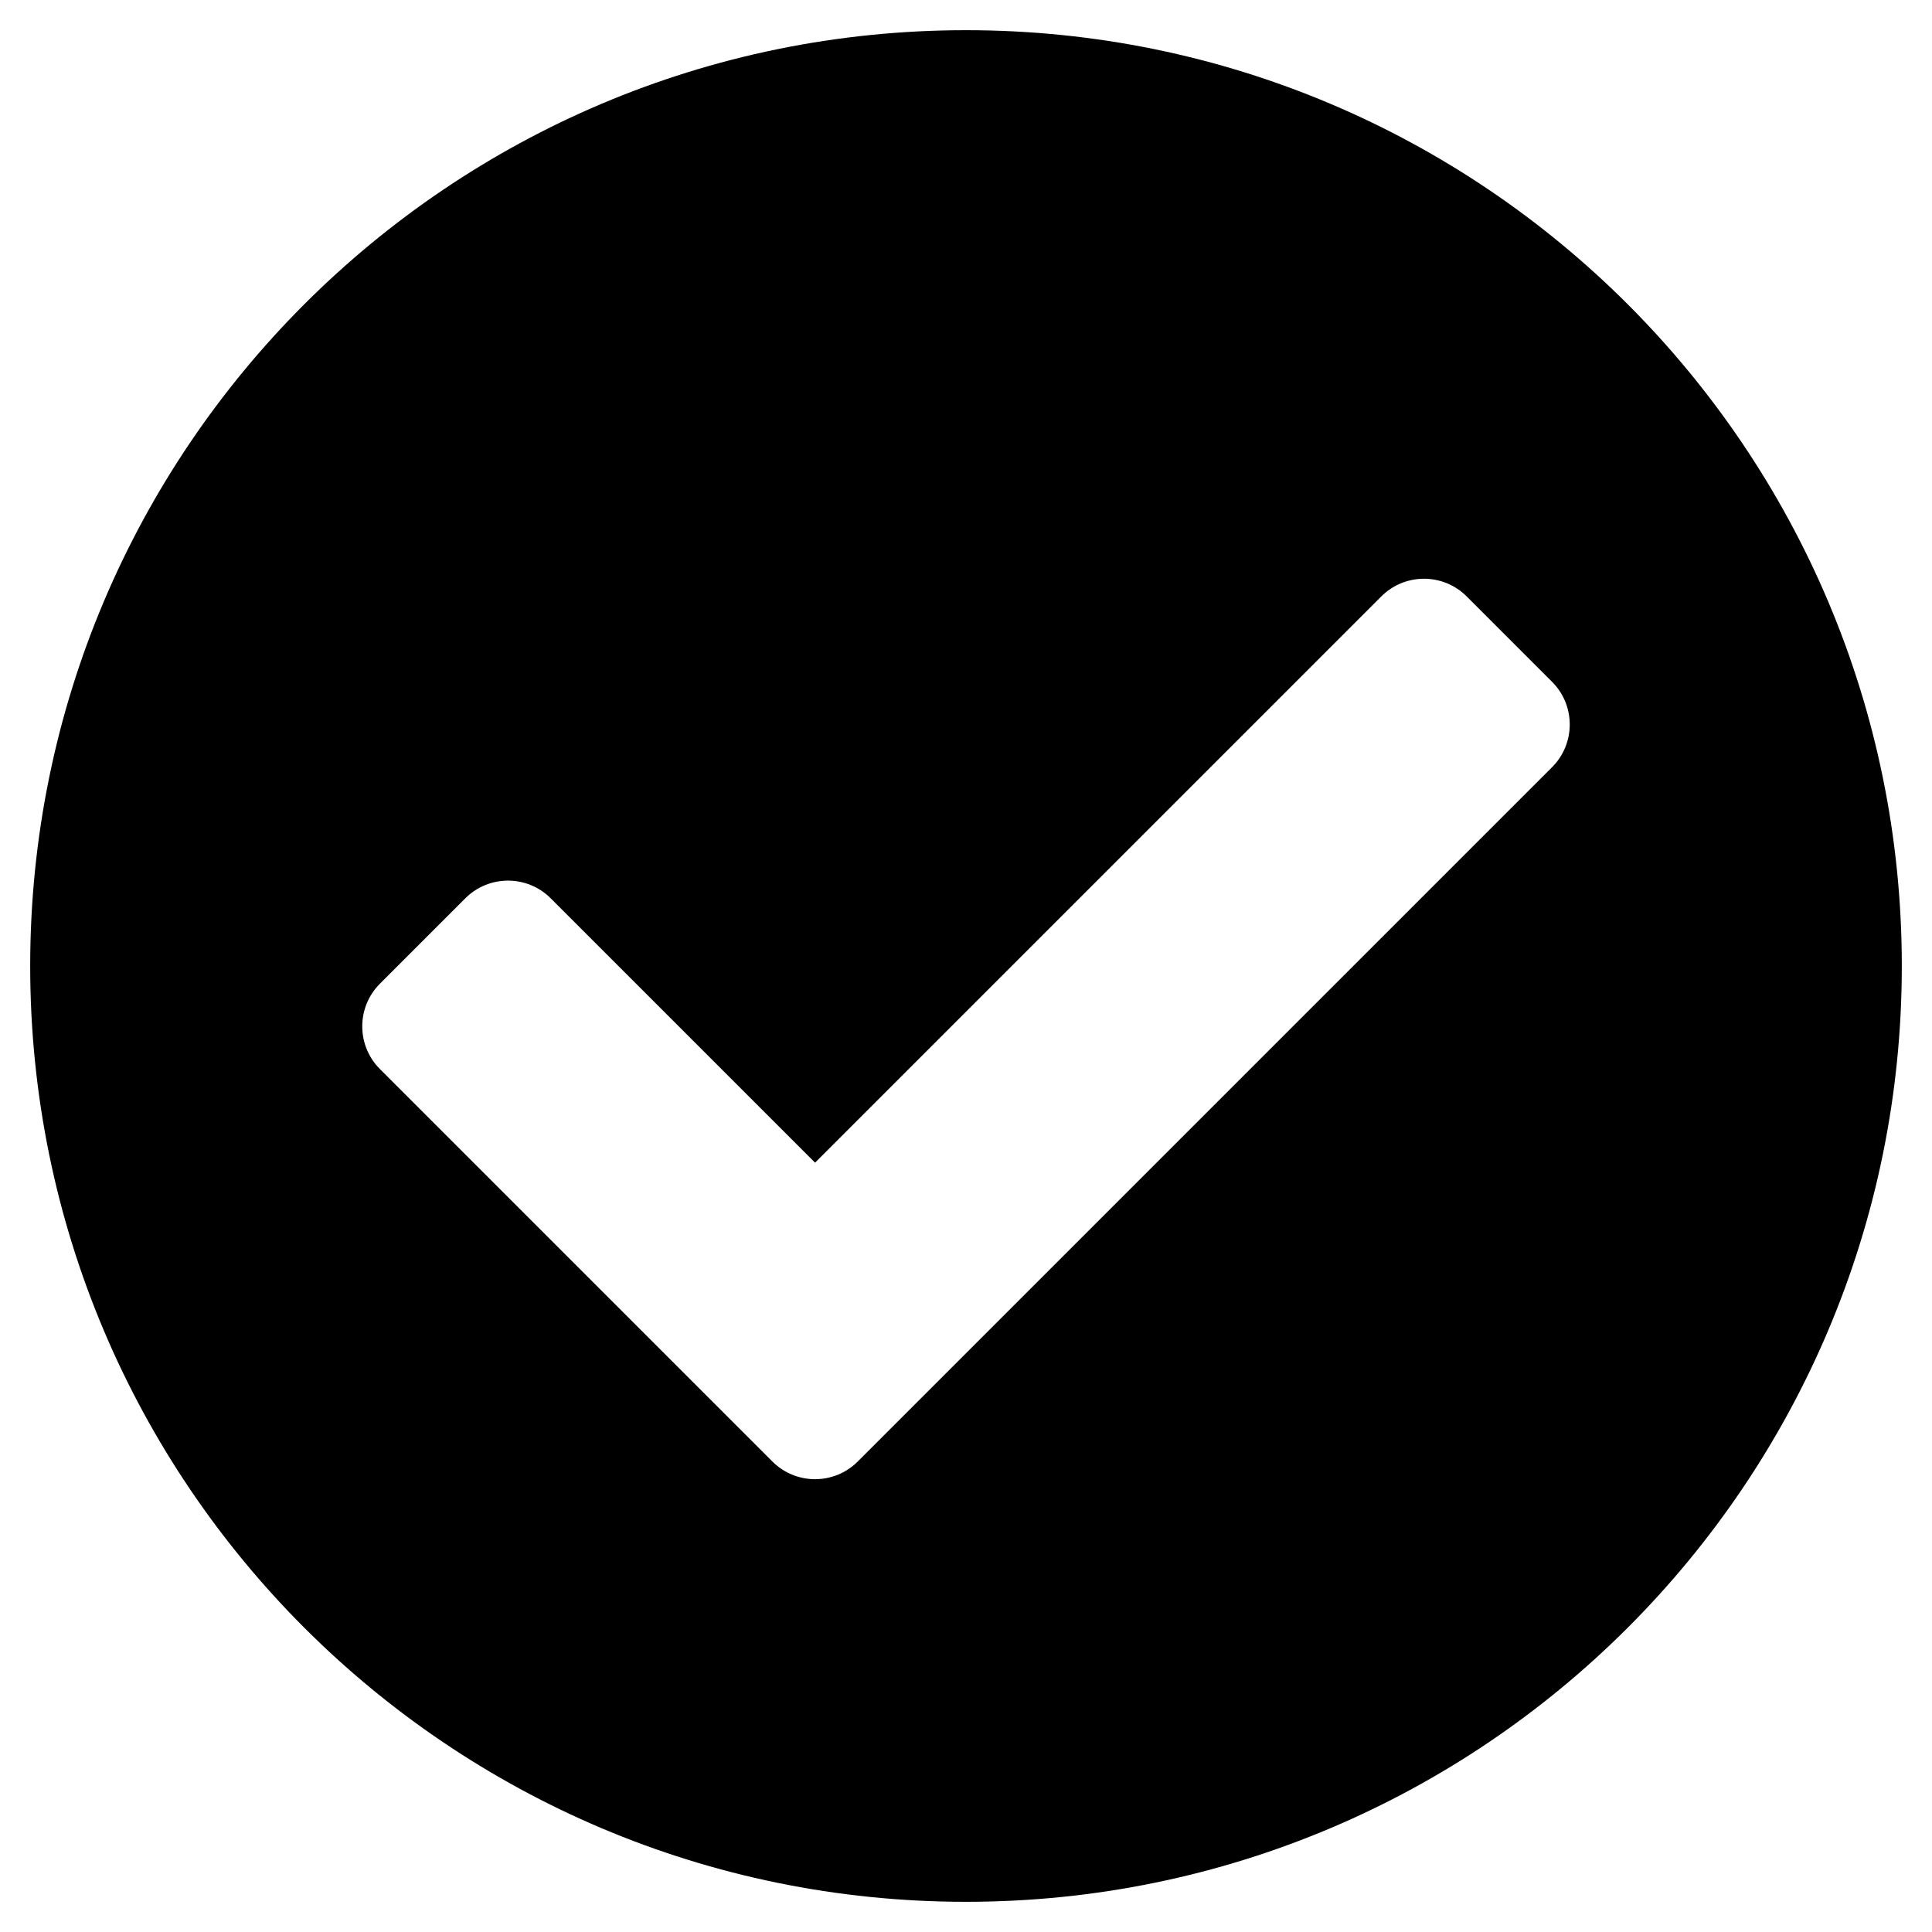
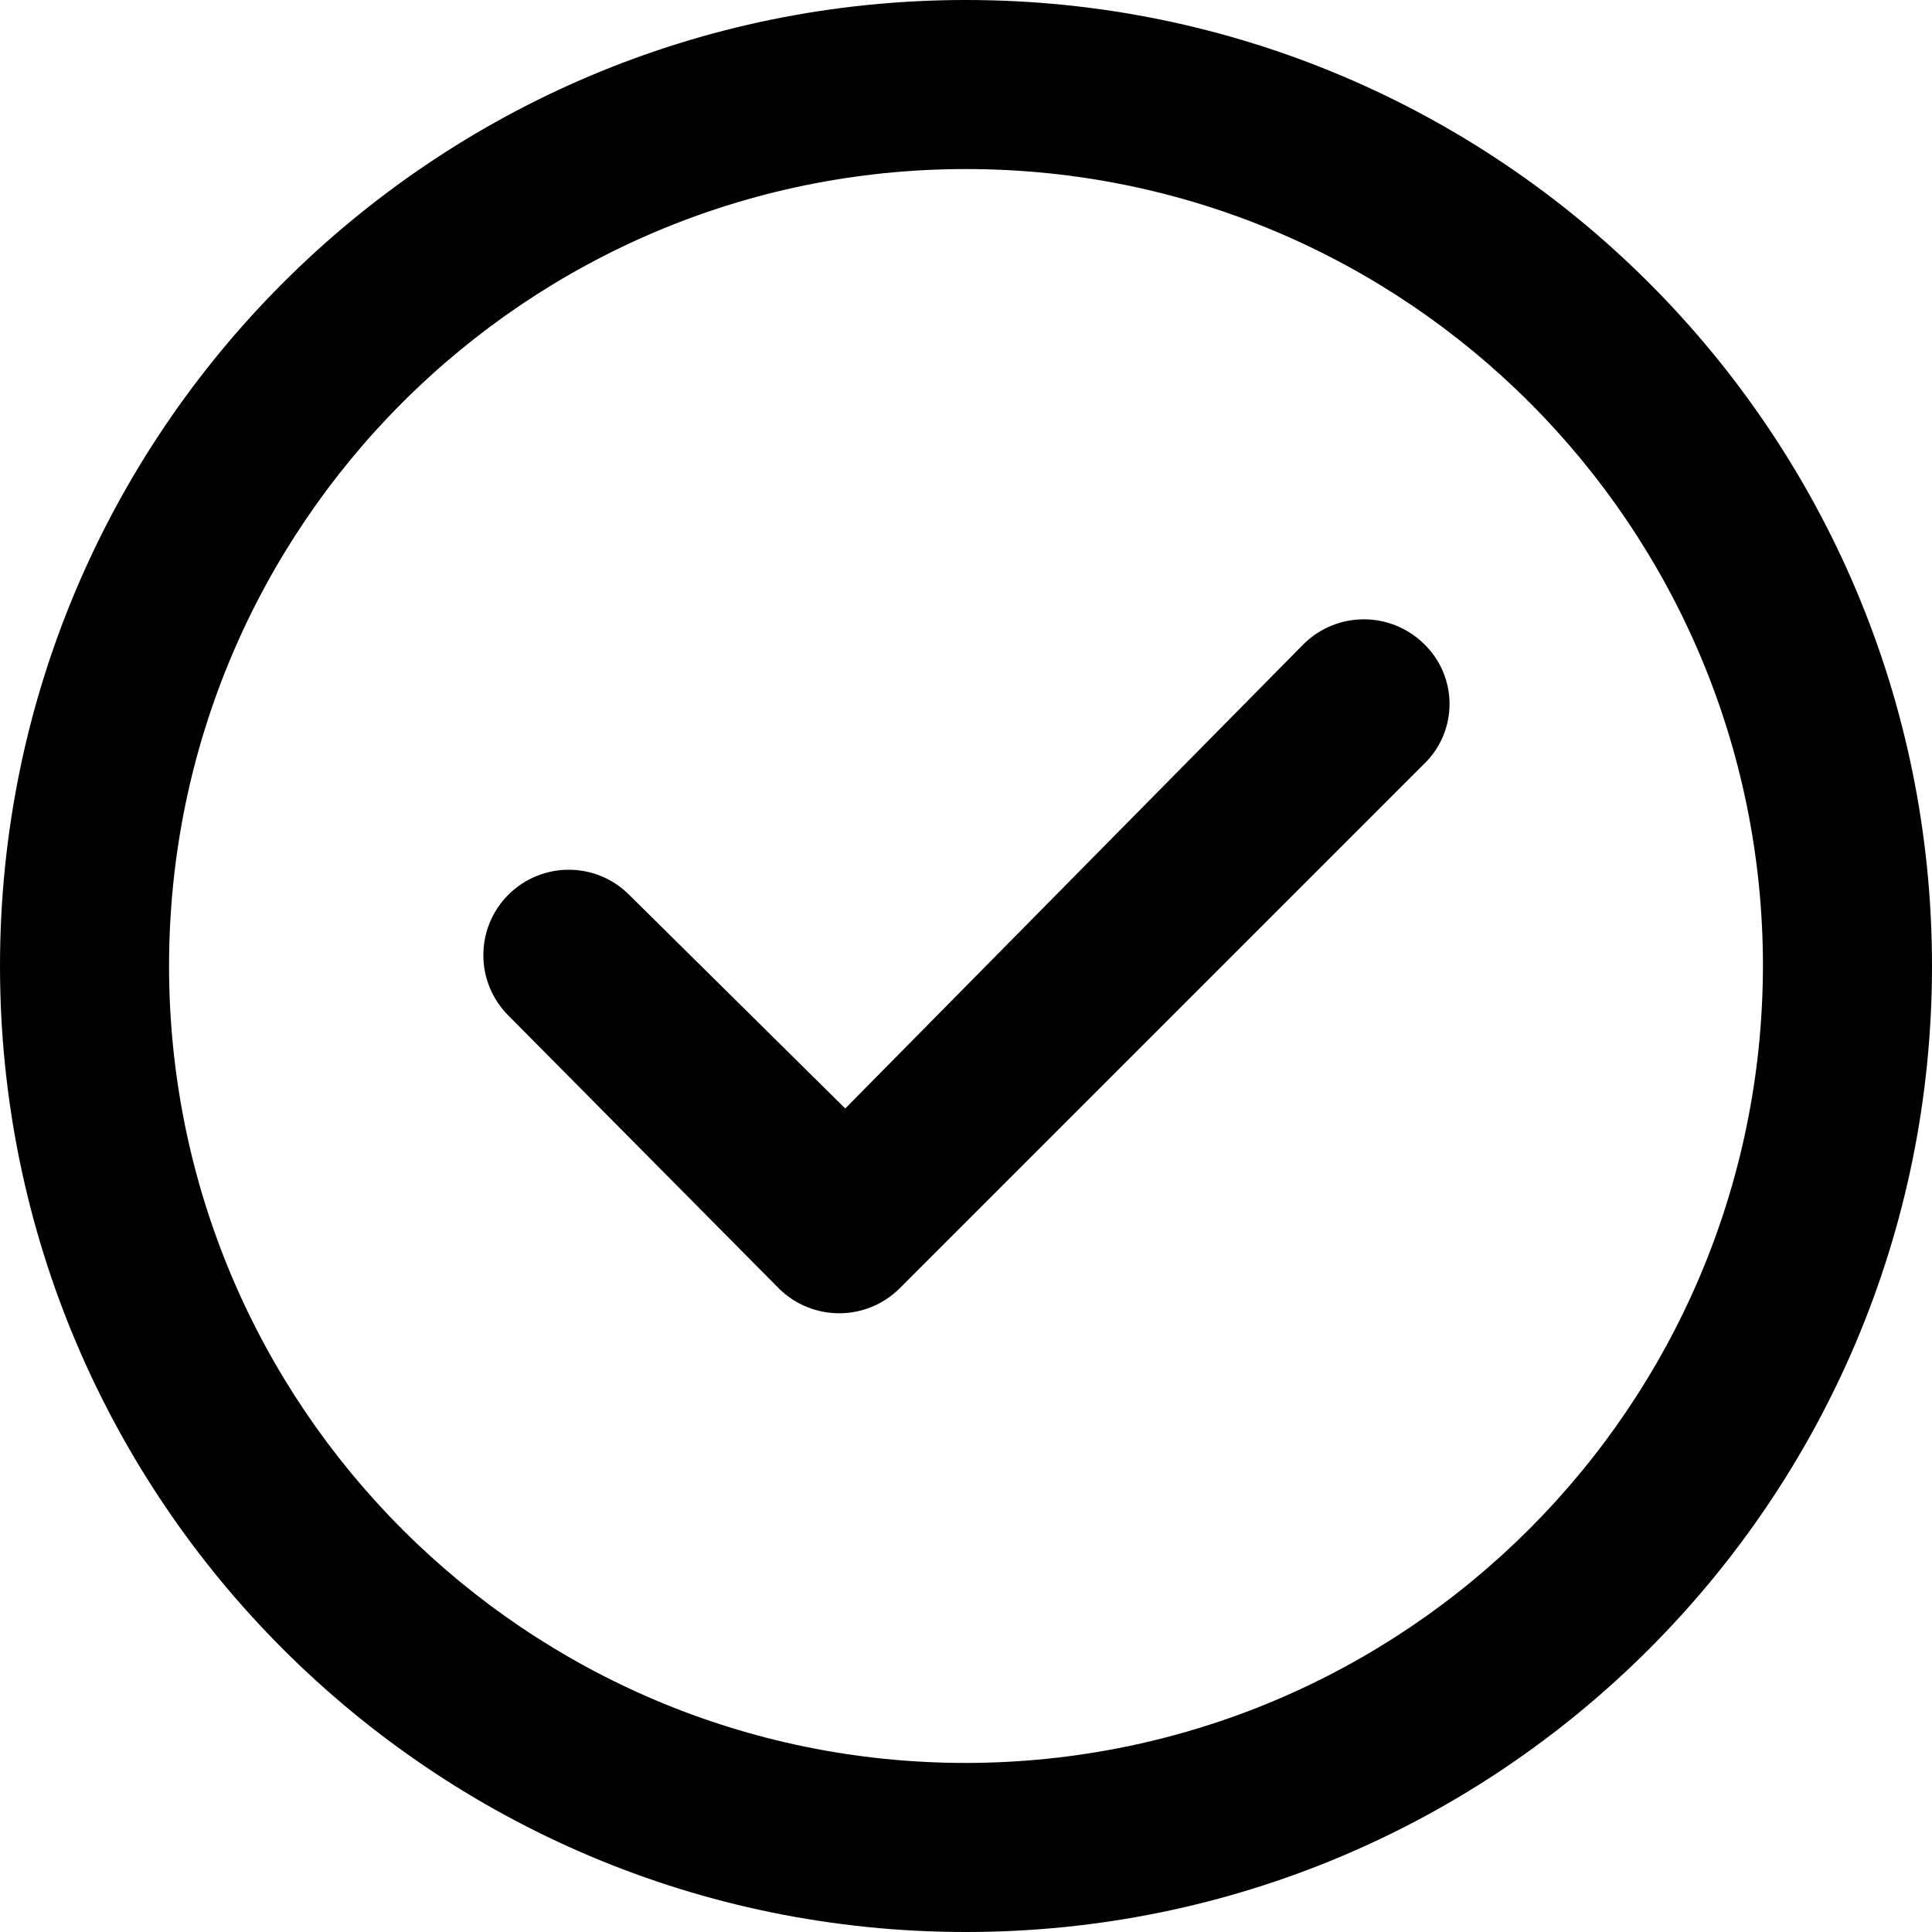
- <svg xmlns="http://www.w3.org/2000/svg" aria-hidden="true" focusable="false" data-prefix="fas" data-icon="check-circle" class="svg-inline--fa fa-check-circle fa-w-16" role="img" viewBox="0 0 512 512">
-   <path fill="currentColor" d="M504 256c0 136.967-111.033 248-248 248S8 392.967 8 256 119.033 8 256 8s248 111.033 248 248zM227.314 387.314l184-184c6.248-6.248 6.248-16.379 0-22.627l-22.627-22.627c-6.248-6.249-16.379-6.249-22.628 0L216 308.118l-70.059-70.059c-6.248-6.248-16.379-6.248-22.628 0l-22.627 22.627c-6.248 6.248-6.248 16.379 0 22.627l104 104c6.249 6.249 16.379 6.249 22.628.001z" />
+ <svg xmlns="http://www.w3.org/2000/svg" viewBox="0 0 16 16">
+   <g id="Layer_2" data-name="Layer 2">
+     <g id="Layer_2-2" data-name="Layer 2">
+       <path d="M8,0a8,8,0,1,0,8,8A8,8,0,0,0,8,0ZM8,14.6A6.6,6.6,0,1,1,14.6,8,6.61,6.61,0,0,1,8,14.6Zm3.79-9.27a.69.69,0,0,1,0,1L7.45,10.67a.71.71,0,0,1-1,0L4.21,8.41a.7.7,0,0,1,1-1L7,9.18,10.8,5.33A.71.71,0,0,1,11.79,5.33Z" />
+     </g>
+   </g>
</svg>
